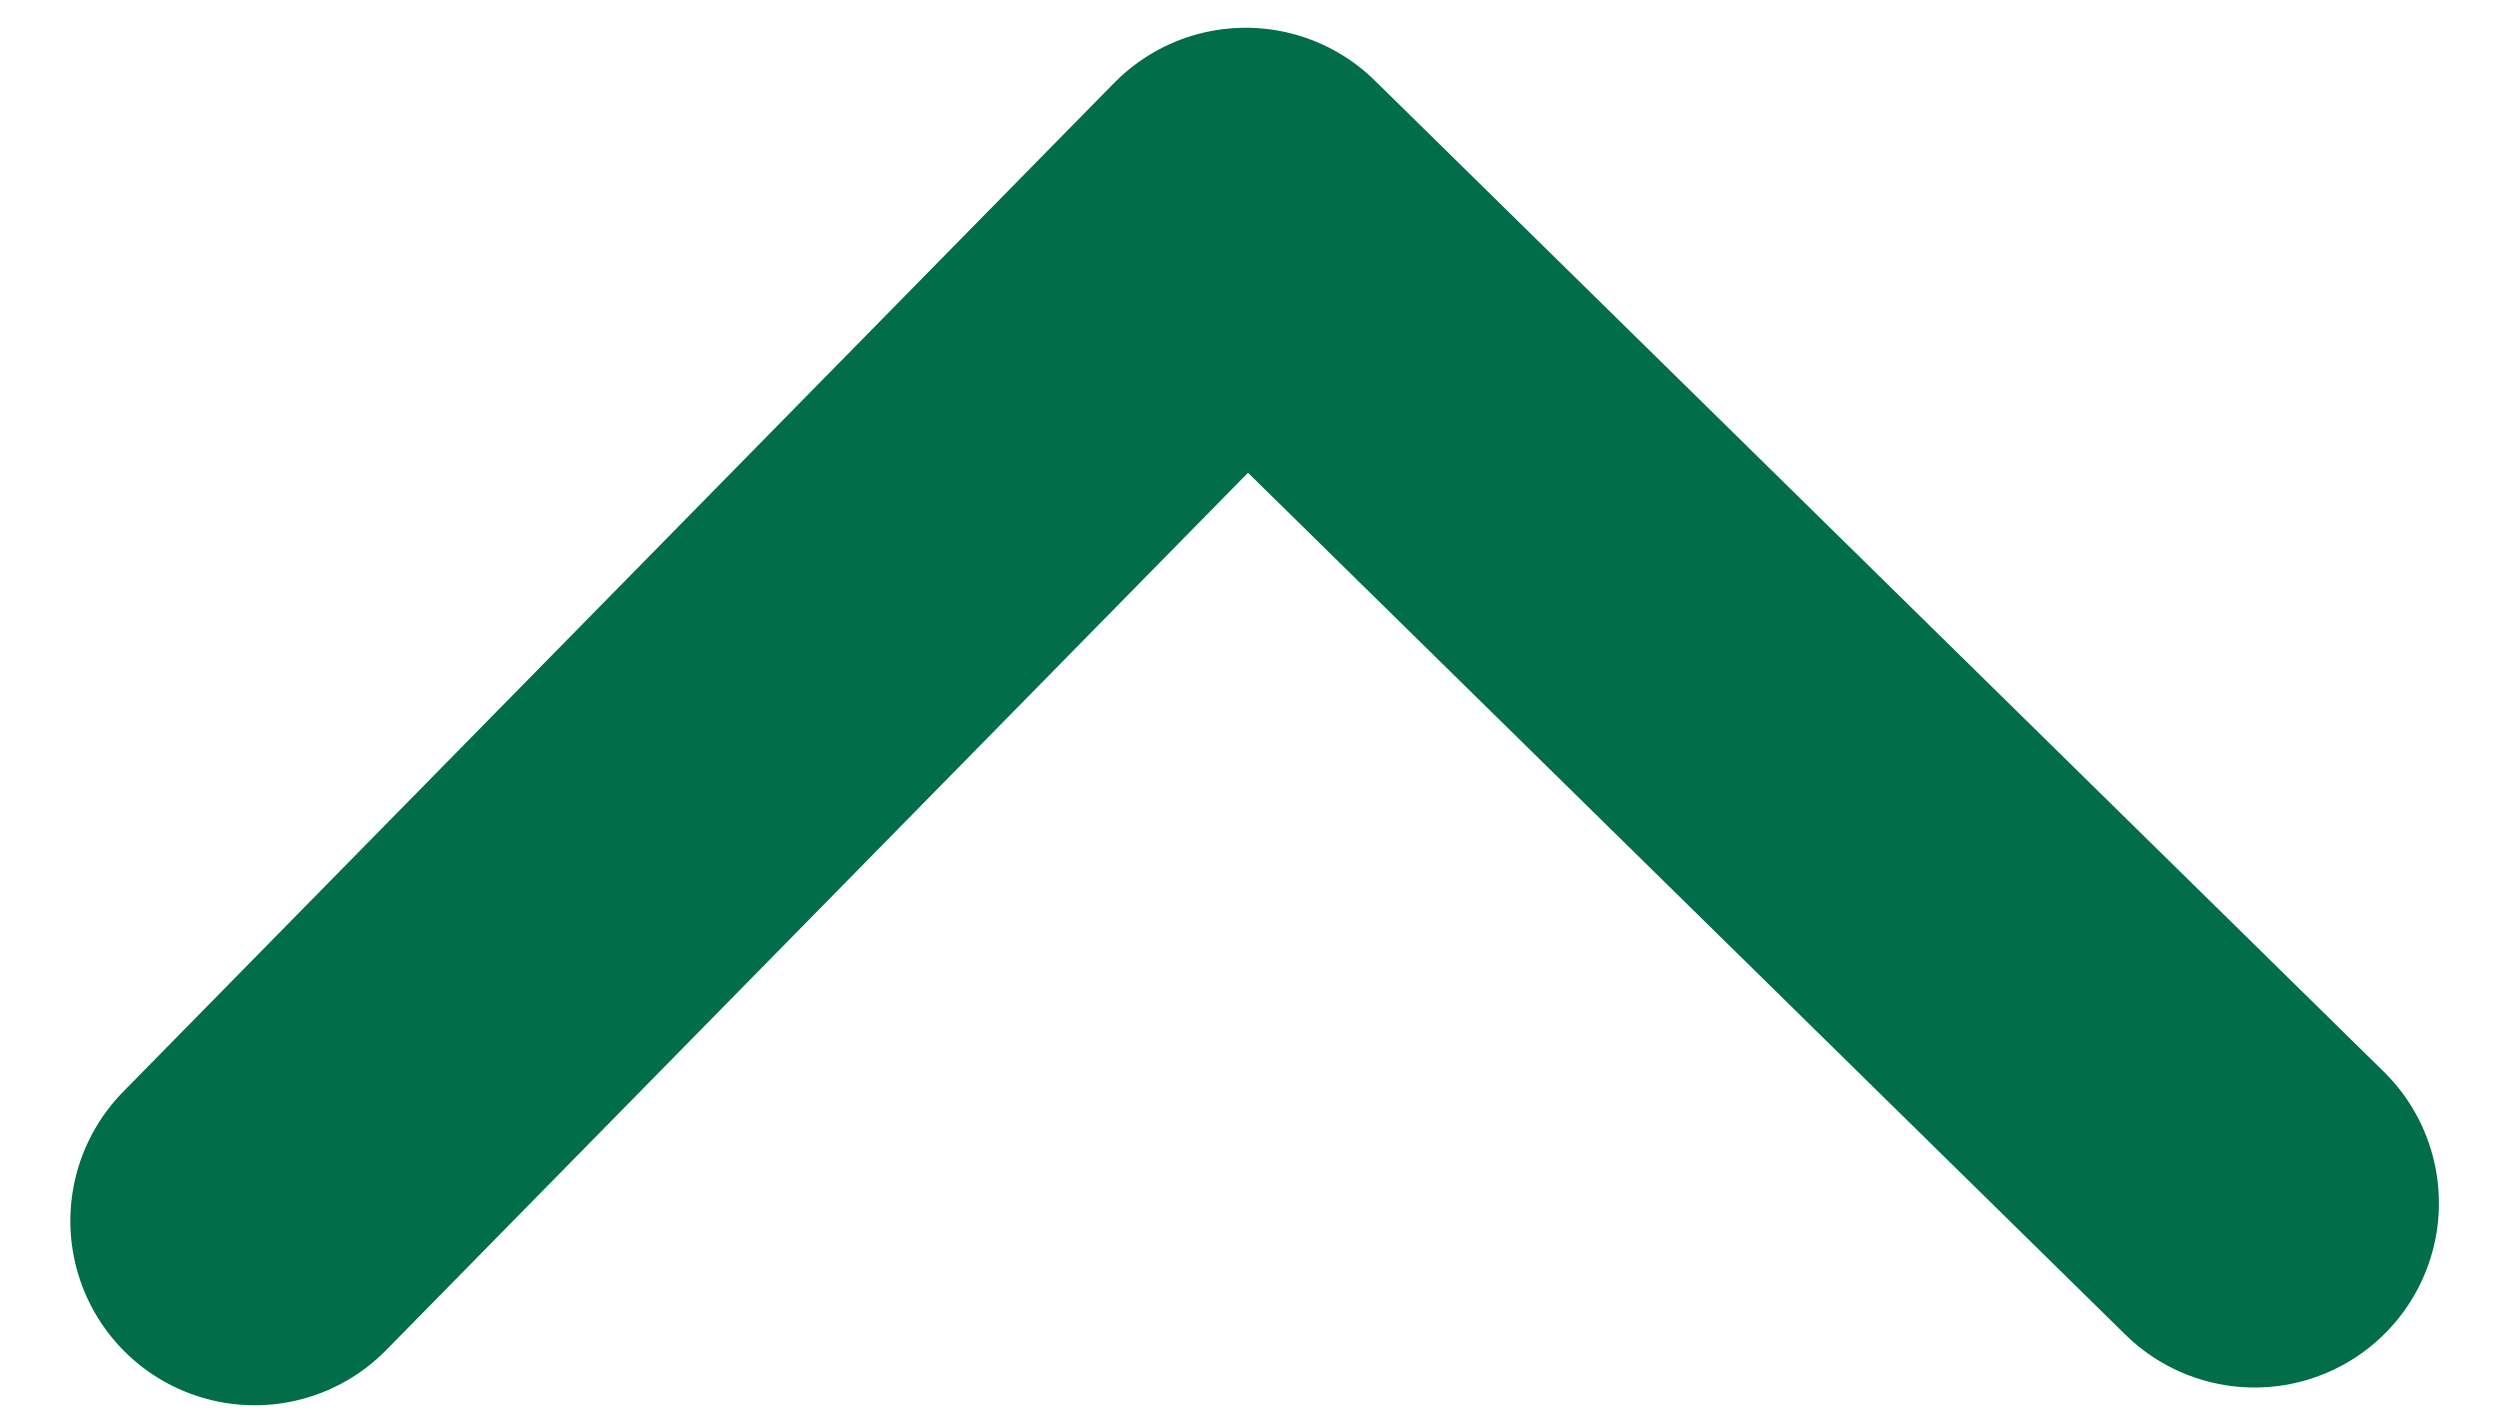
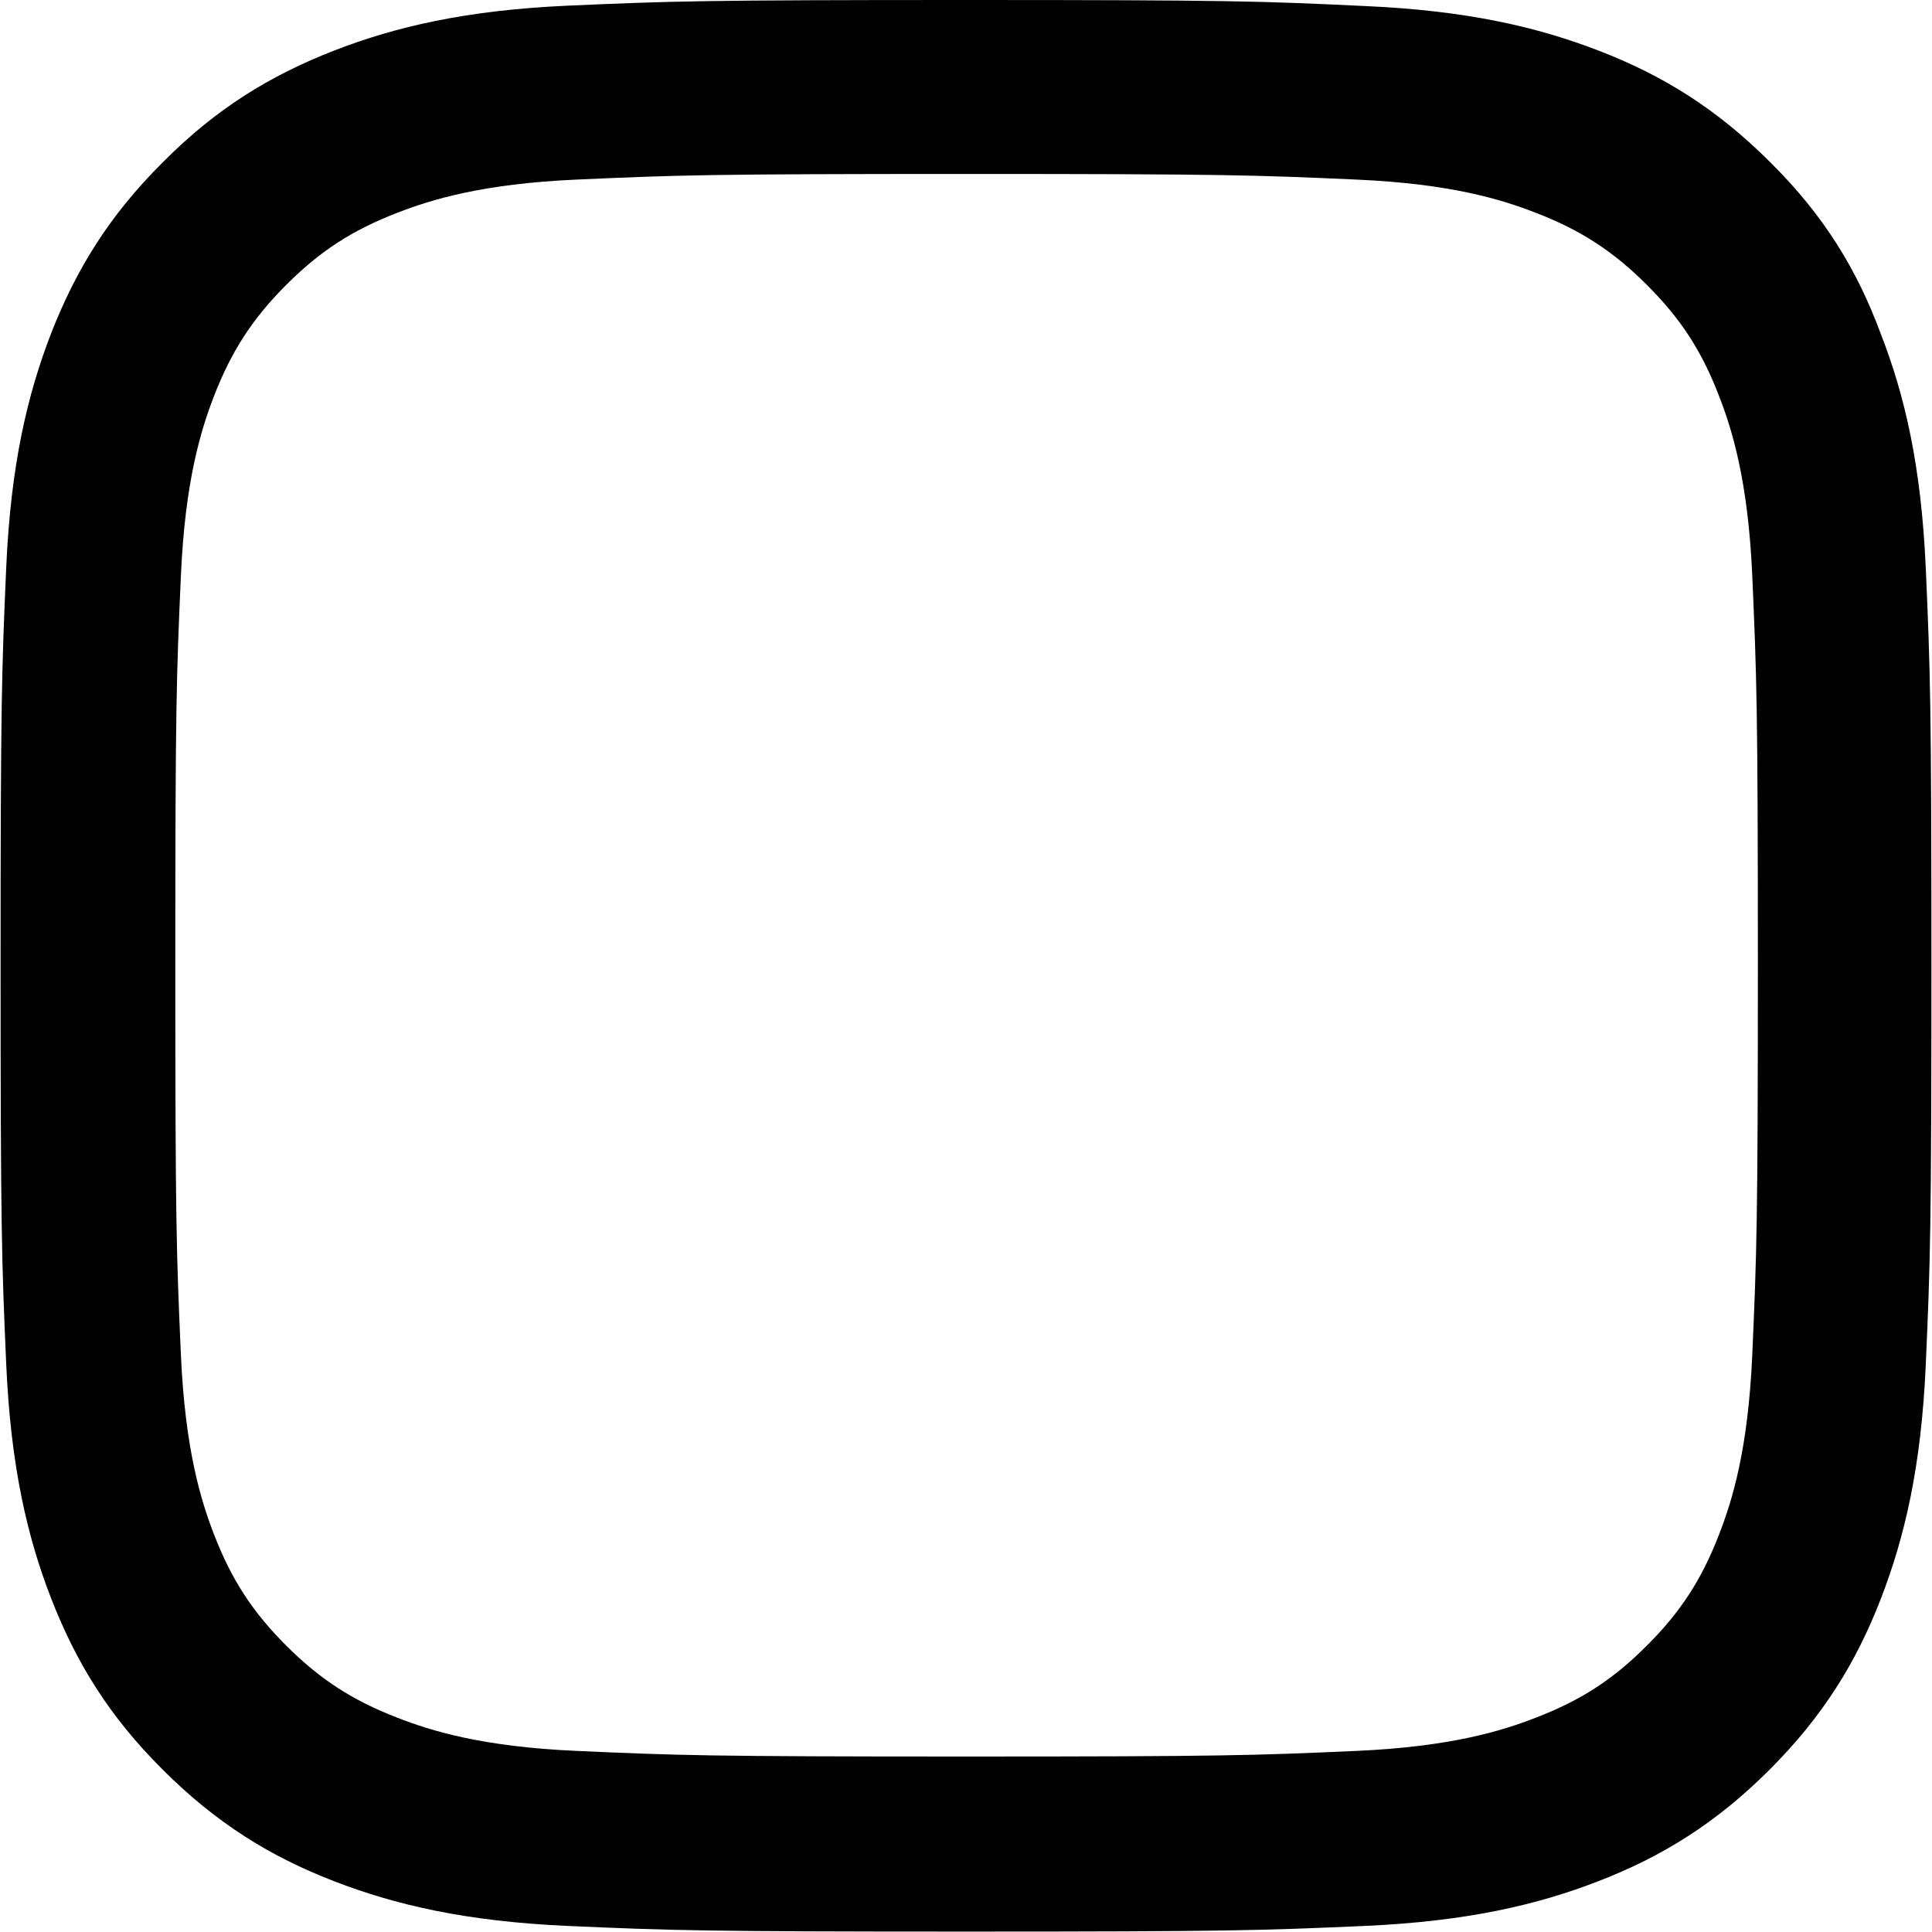
- <svg xmlns="http://www.w3.org/2000/svg" width="30" height="17" viewBox="0 0 30 17" fill="none">
-   <path d="M27.055 14.438L14.948 2.545L3.056 14.651" stroke="#016E49" stroke-width="4.424" stroke-linecap="round" stroke-linejoin="round" />
+ <svg xmlns="http://www.w3.org/2000/svg" width="23" height="23" viewBox="0 0 23 23" fill="none">
+   <path d="M11.507 2.071C14.579 2.071 14.943 2.084 16.152 2.138C17.275 2.188 17.881 2.376 18.285 2.534C18.82 2.74 19.206 2.992 19.606 3.392C20.011 3.796 20.258 4.178 20.464 4.712C20.622 5.117 20.81 5.728 20.86 6.846C20.913 8.059 20.927 8.423 20.927 11.491C20.927 14.564 20.913 14.928 20.86 16.136C20.81 17.259 20.622 17.865 20.464 18.27C20.258 18.804 20.006 19.191 19.606 19.59C19.202 19.995 18.82 20.242 18.285 20.448C17.881 20.606 17.27 20.794 16.152 20.844C14.939 20.898 14.575 20.911 11.507 20.911C8.434 20.911 8.07 20.898 6.862 20.844C5.739 20.794 5.132 20.606 4.728 20.448C4.194 20.242 3.807 19.99 3.407 19.59C3.003 19.186 2.756 18.804 2.549 18.27C2.392 17.865 2.204 17.255 2.154 16.136C2.1 14.923 2.087 14.559 2.087 11.491C2.087 8.418 2.1 8.054 2.154 6.846C2.204 5.723 2.392 5.117 2.549 4.712C2.756 4.178 3.008 3.791 3.407 3.392C3.812 2.987 4.194 2.74 4.728 2.534C5.132 2.376 5.743 2.188 6.862 2.138C8.07 2.084 8.434 2.071 11.507 2.071ZM11.507 0C8.385 0 7.994 0.013 6.768 0.067C5.546 0.121 4.706 0.319 3.978 0.602C3.219 0.898 2.576 1.289 1.938 1.932C1.296 2.57 0.905 3.212 0.609 3.967C0.326 4.699 0.128 5.534 0.074 6.756C0.02 7.987 0.007 8.378 0.007 11.5C0.007 14.622 0.02 15.013 0.074 16.239C0.128 17.461 0.326 18.301 0.609 19.029C0.905 19.788 1.296 20.43 1.938 21.068C2.576 21.706 3.219 22.102 3.973 22.394C4.706 22.677 5.541 22.874 6.763 22.928C7.989 22.982 8.38 22.995 11.502 22.995C14.624 22.995 15.015 22.982 16.242 22.928C17.463 22.874 18.303 22.677 19.031 22.394C19.786 22.102 20.428 21.706 21.066 21.068C21.704 20.43 22.099 19.788 22.391 19.033C22.674 18.301 22.872 17.466 22.926 16.244C22.98 15.017 22.993 14.627 22.993 11.505C22.993 8.382 22.98 7.992 22.926 6.765C22.872 5.543 22.674 4.703 22.391 3.976C22.108 3.212 21.718 2.57 21.075 1.932C20.437 1.294 19.795 0.898 19.04 0.606C18.308 0.323 17.473 0.126 16.251 0.072C15.02 0.013 14.629 0 11.507 0Z" fill="#000100" />
</svg>
